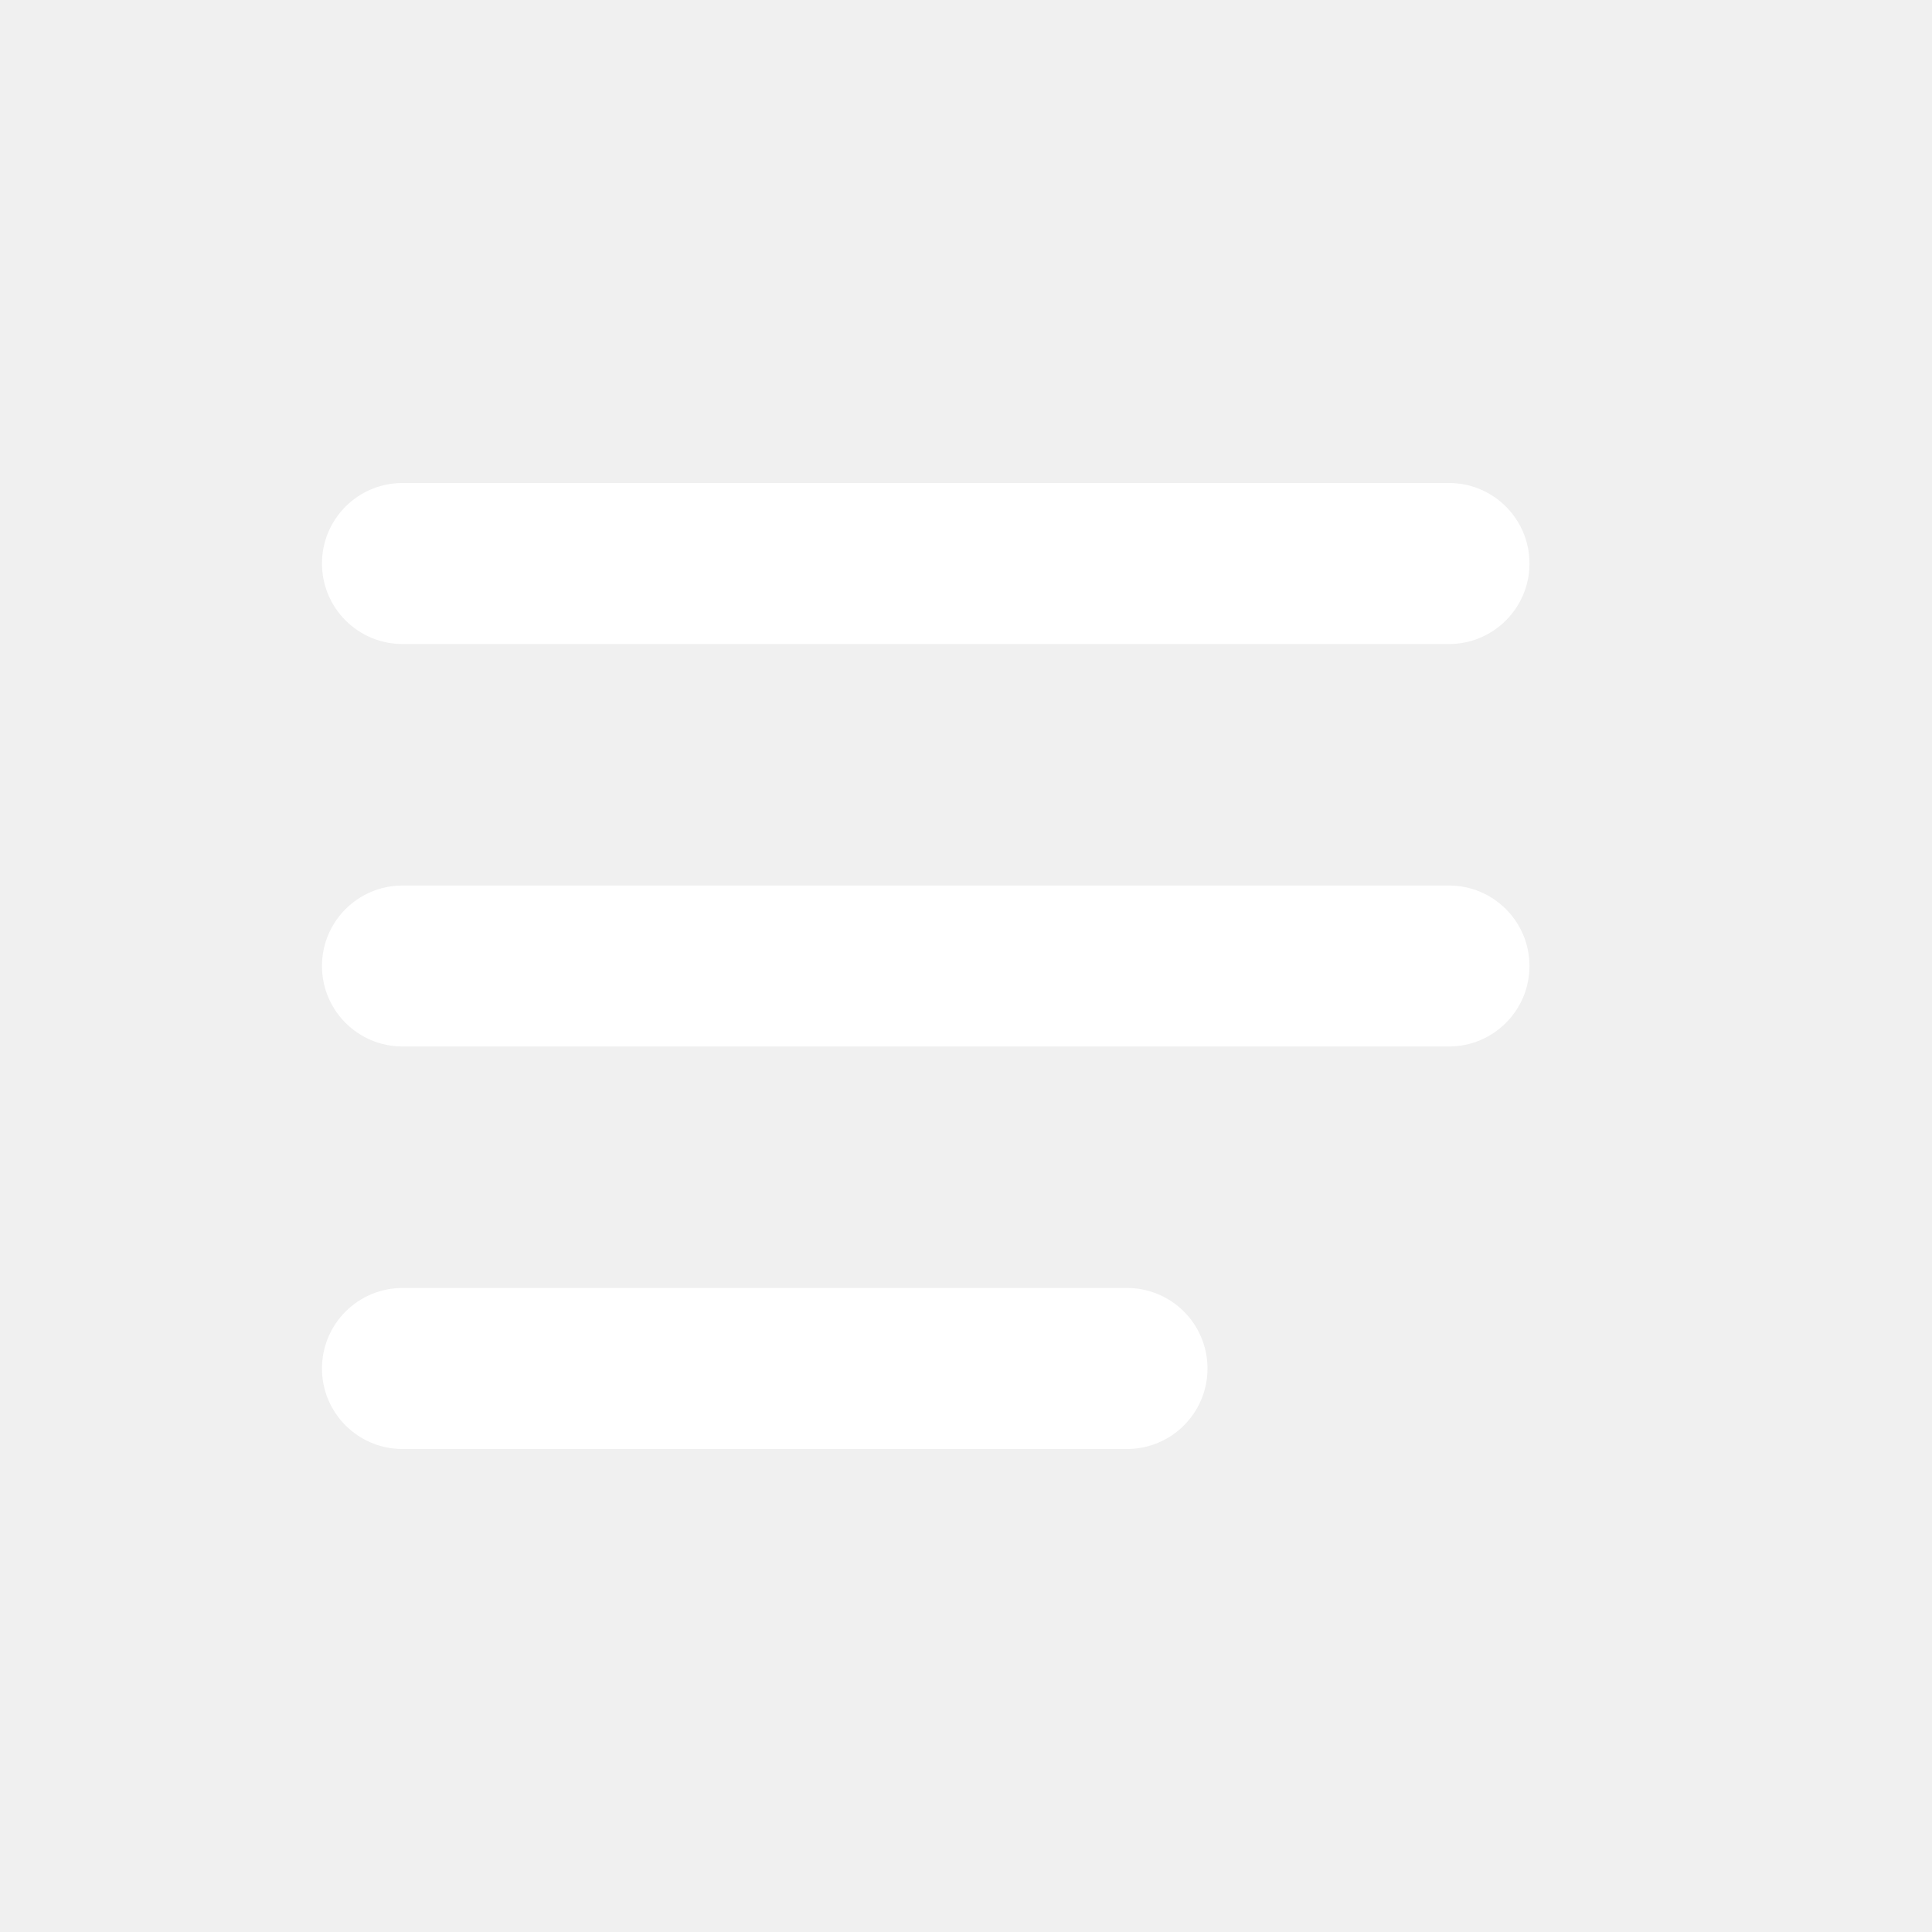
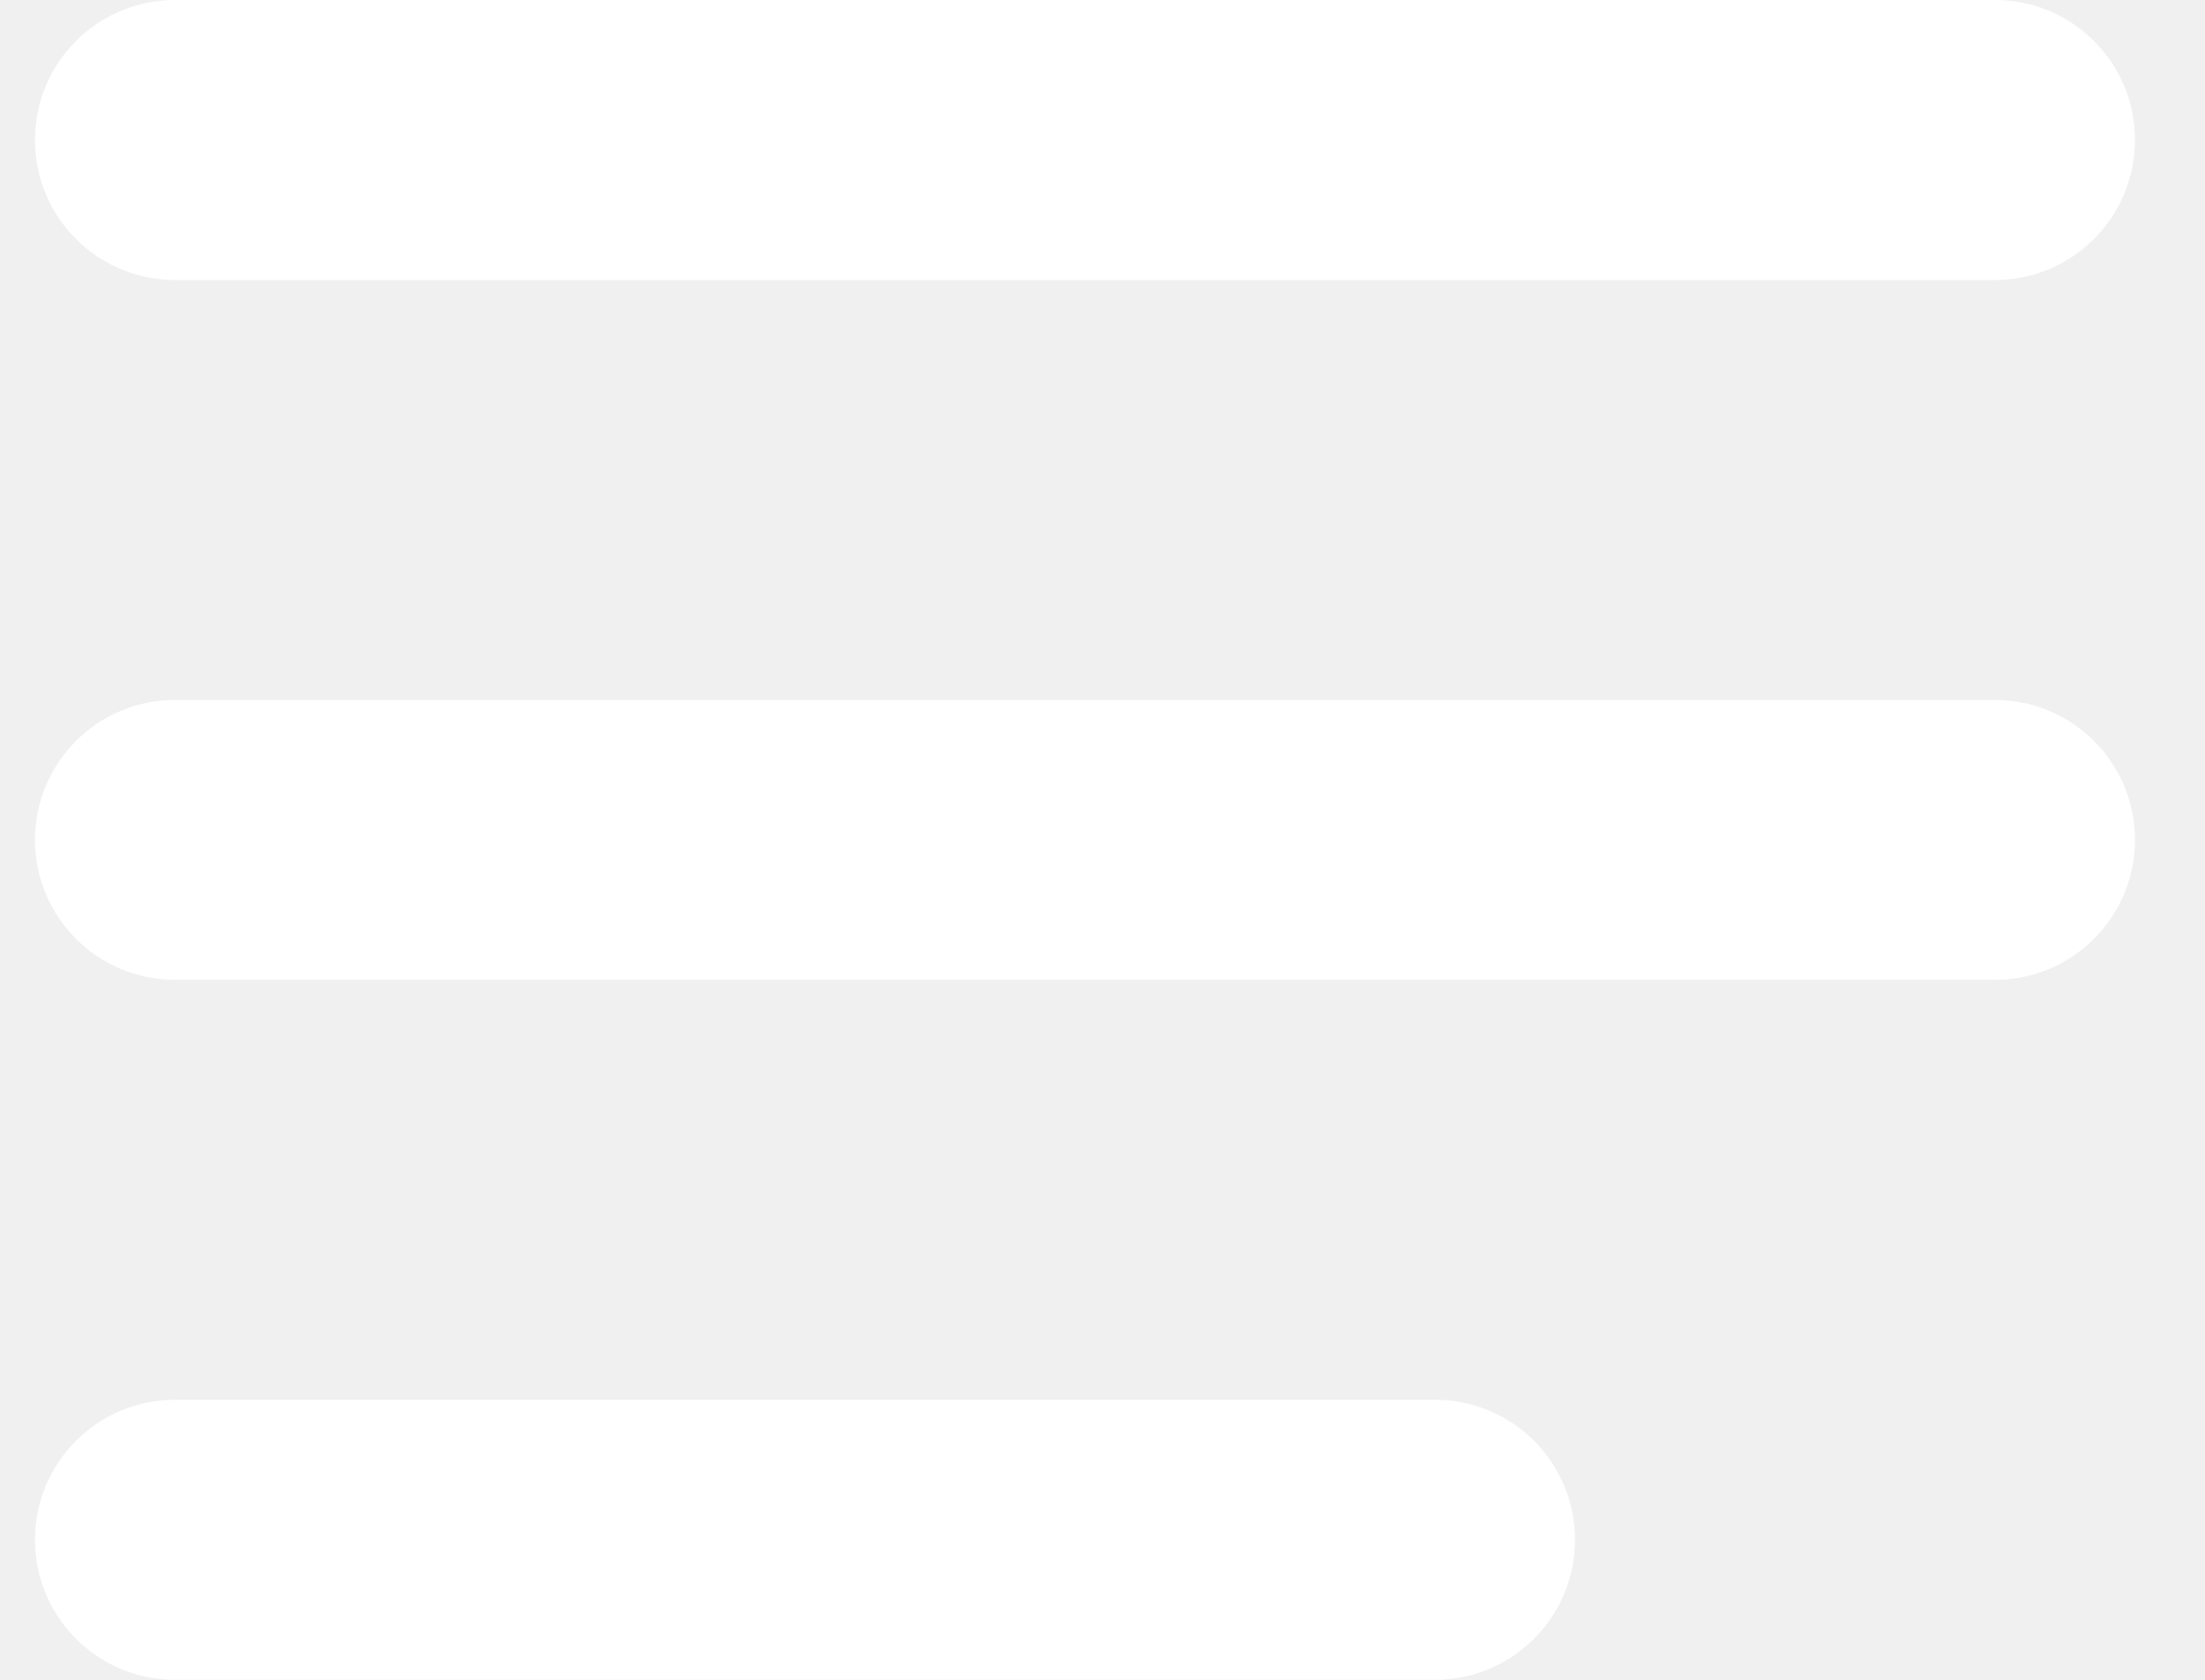
- <svg xmlns="http://www.w3.org/2000/svg" width="32" height="32" viewBox="0 0 32 32" fill="none">
-   <path fill-rule="evenodd" clip-rule="evenodd" d="M5.333 9.333C5.333 8.597 5.93 8 6.667 8C6.667 8 23.264 8 24 8C24.736 8 25.333 8.597 25.333 9.333C25.333 10.07 24.736 10.667 24 10.667H6.667C5.93 10.667 5.333 10.07 5.333 9.333ZM5.333 16C5.333 15.264 5.93 14.667 6.667 14.667H24C24.736 14.667 25.333 15.264 25.333 16C25.333 16.736 24.736 17.333 24 17.333H6.667C5.93 17.333 5.333 16.736 5.333 16ZM6.667 21.333C5.93 21.333 5.333 21.93 5.333 22.667C5.333 23.403 5.93 24 6.667 24C6.667 24 17.93 24 18.667 24C19.403 24 20 23.403 20 22.667C20 21.93 19.403 21.333 18.667 21.333H6.667Z" fill="white" />
+ <svg xmlns="http://www.w3.org/2000/svg" width="21" height="16" viewBox="0 0 21 16" fill="none">
+   <path fill-rule="evenodd" clip-rule="evenodd" d="M0.333 1.333C0.333 0.597 0.93 0 1.667 0C1.667 0 18.264 0 19 0C19.736 0 20.333 0.597 20.333 1.333C20.333 2.07 19.736 2.667 19 2.667H1.667C0.93 2.667 0.333 2.07 0.333 1.333ZM0.333 8C0.333 7.264 0.93 6.667 1.667 6.667H19C19.736 6.667 20.333 7.264 20.333 8C20.333 8.736 19.736 9.333 19 9.333H1.667C0.93 9.333 0.333 8.736 0.333 8ZM1.667 13.333C0.93 13.333 0.333 13.93 0.333 14.667C0.333 15.403 0.93 16 1.667 16C1.667 16 12.93 16 13.667 16C14.403 16 15 15.403 15 14.667C15 13.93 14.403 13.333 13.667 13.333H1.667Z" fill="white" />
</svg>
